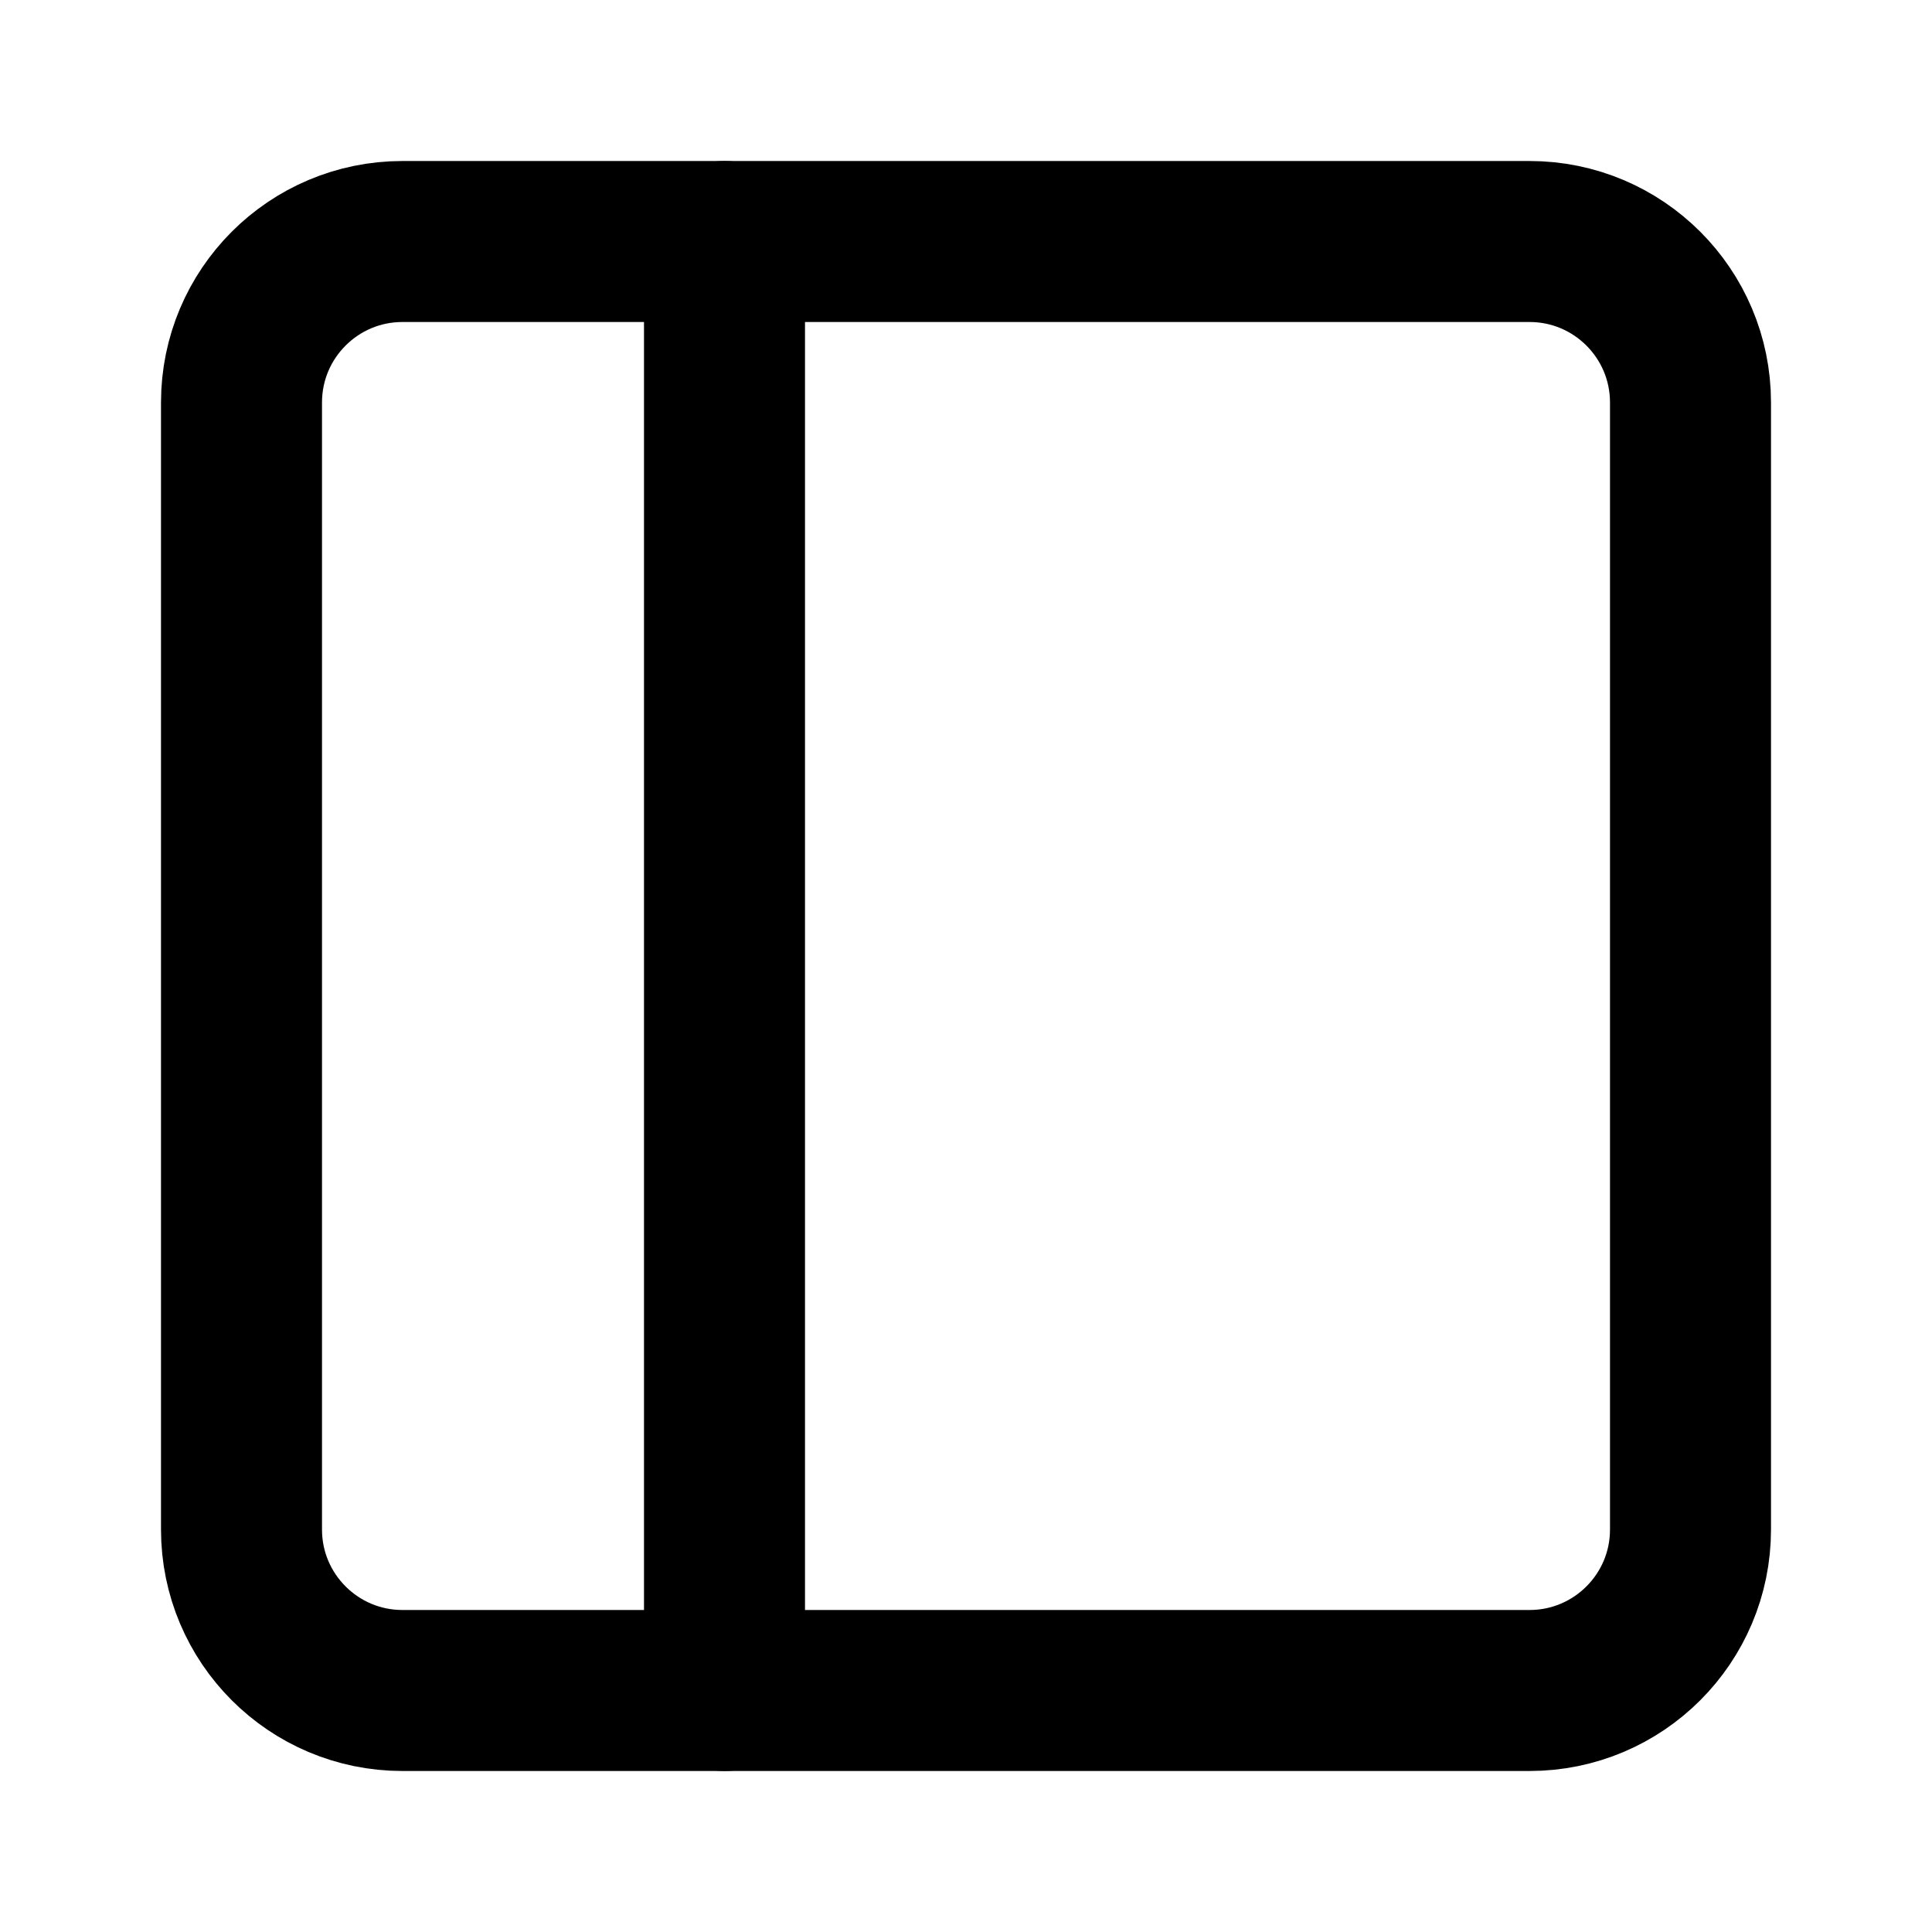
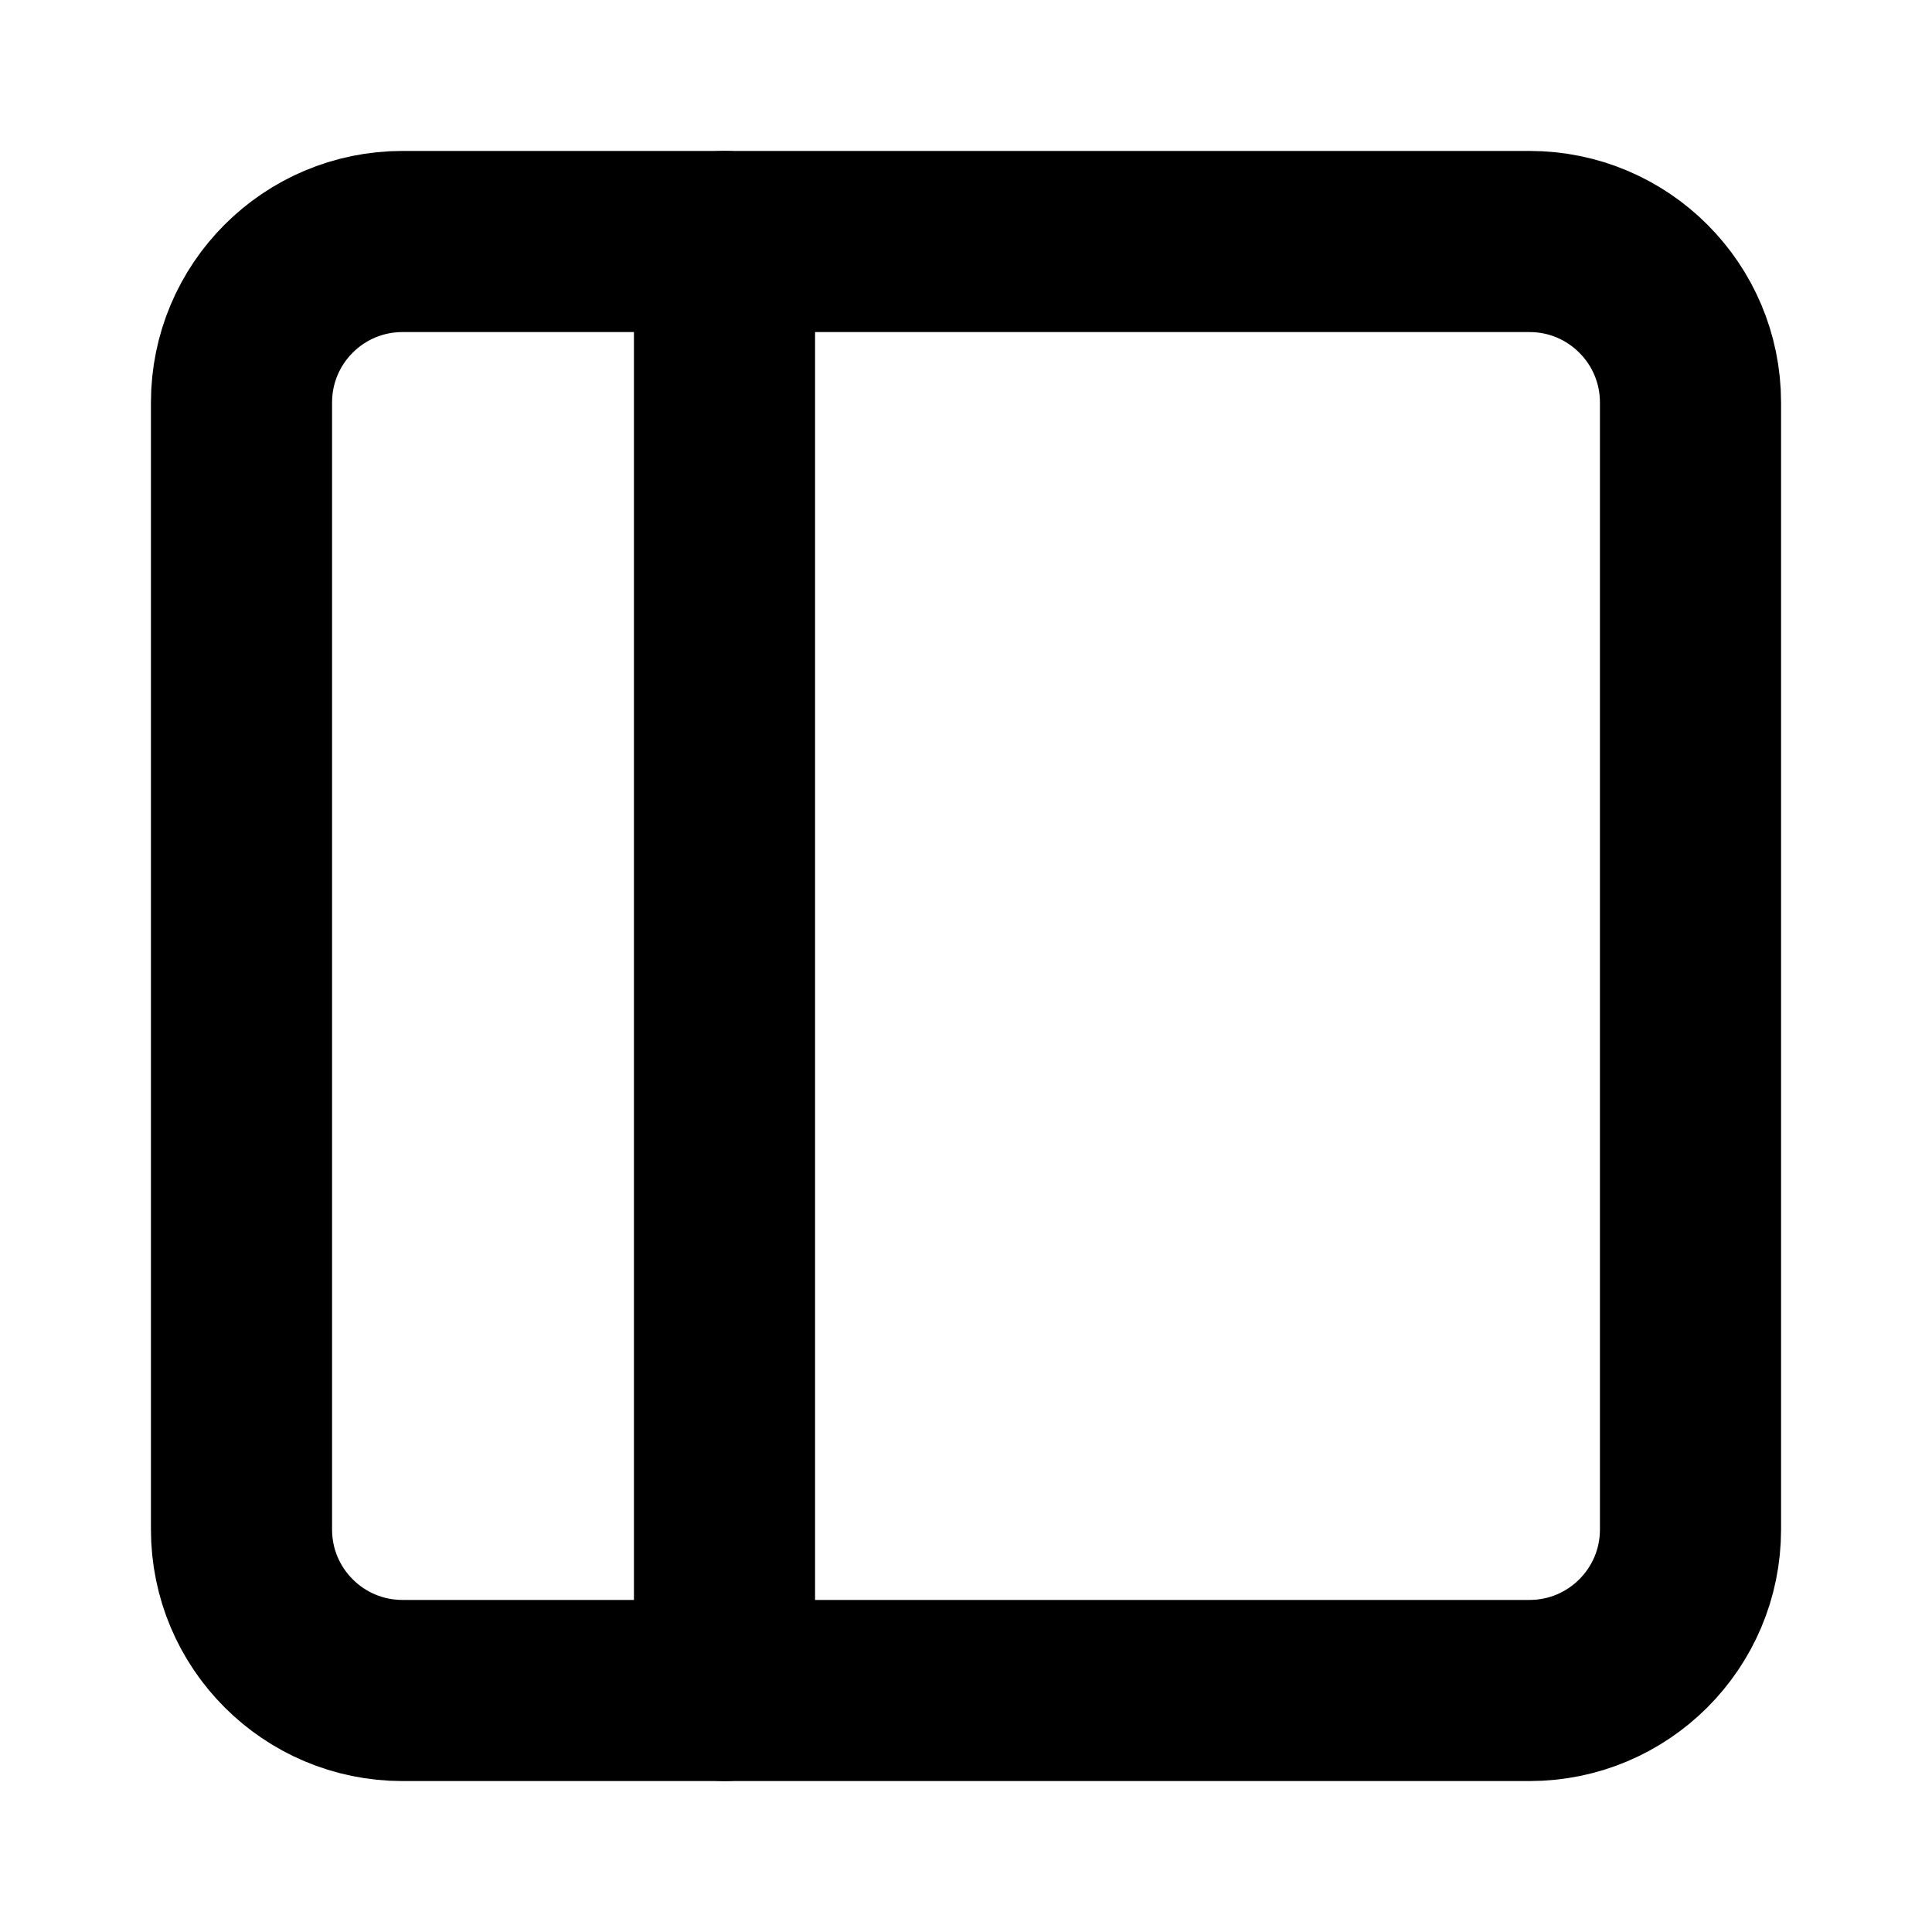
- <svg xmlns="http://www.w3.org/2000/svg" width="24" height="24" viewBox="0 0 24 24" fill="none" stroke="currentColor" stroke-width="2" stroke-linecap="round" stroke-linejoin="round">
+ <svg xmlns="http://www.w3.org/2000/svg" width="24" height="24" viewBox="0 0 24 24" fill="none" stroke="currentColor" stroke-width="2.25" stroke-linecap="round" stroke-linejoin="round">
  <rect width="18" height="18" x="3" y="3" rx="2" />
  <path d="M9 3v18" />
</svg>
